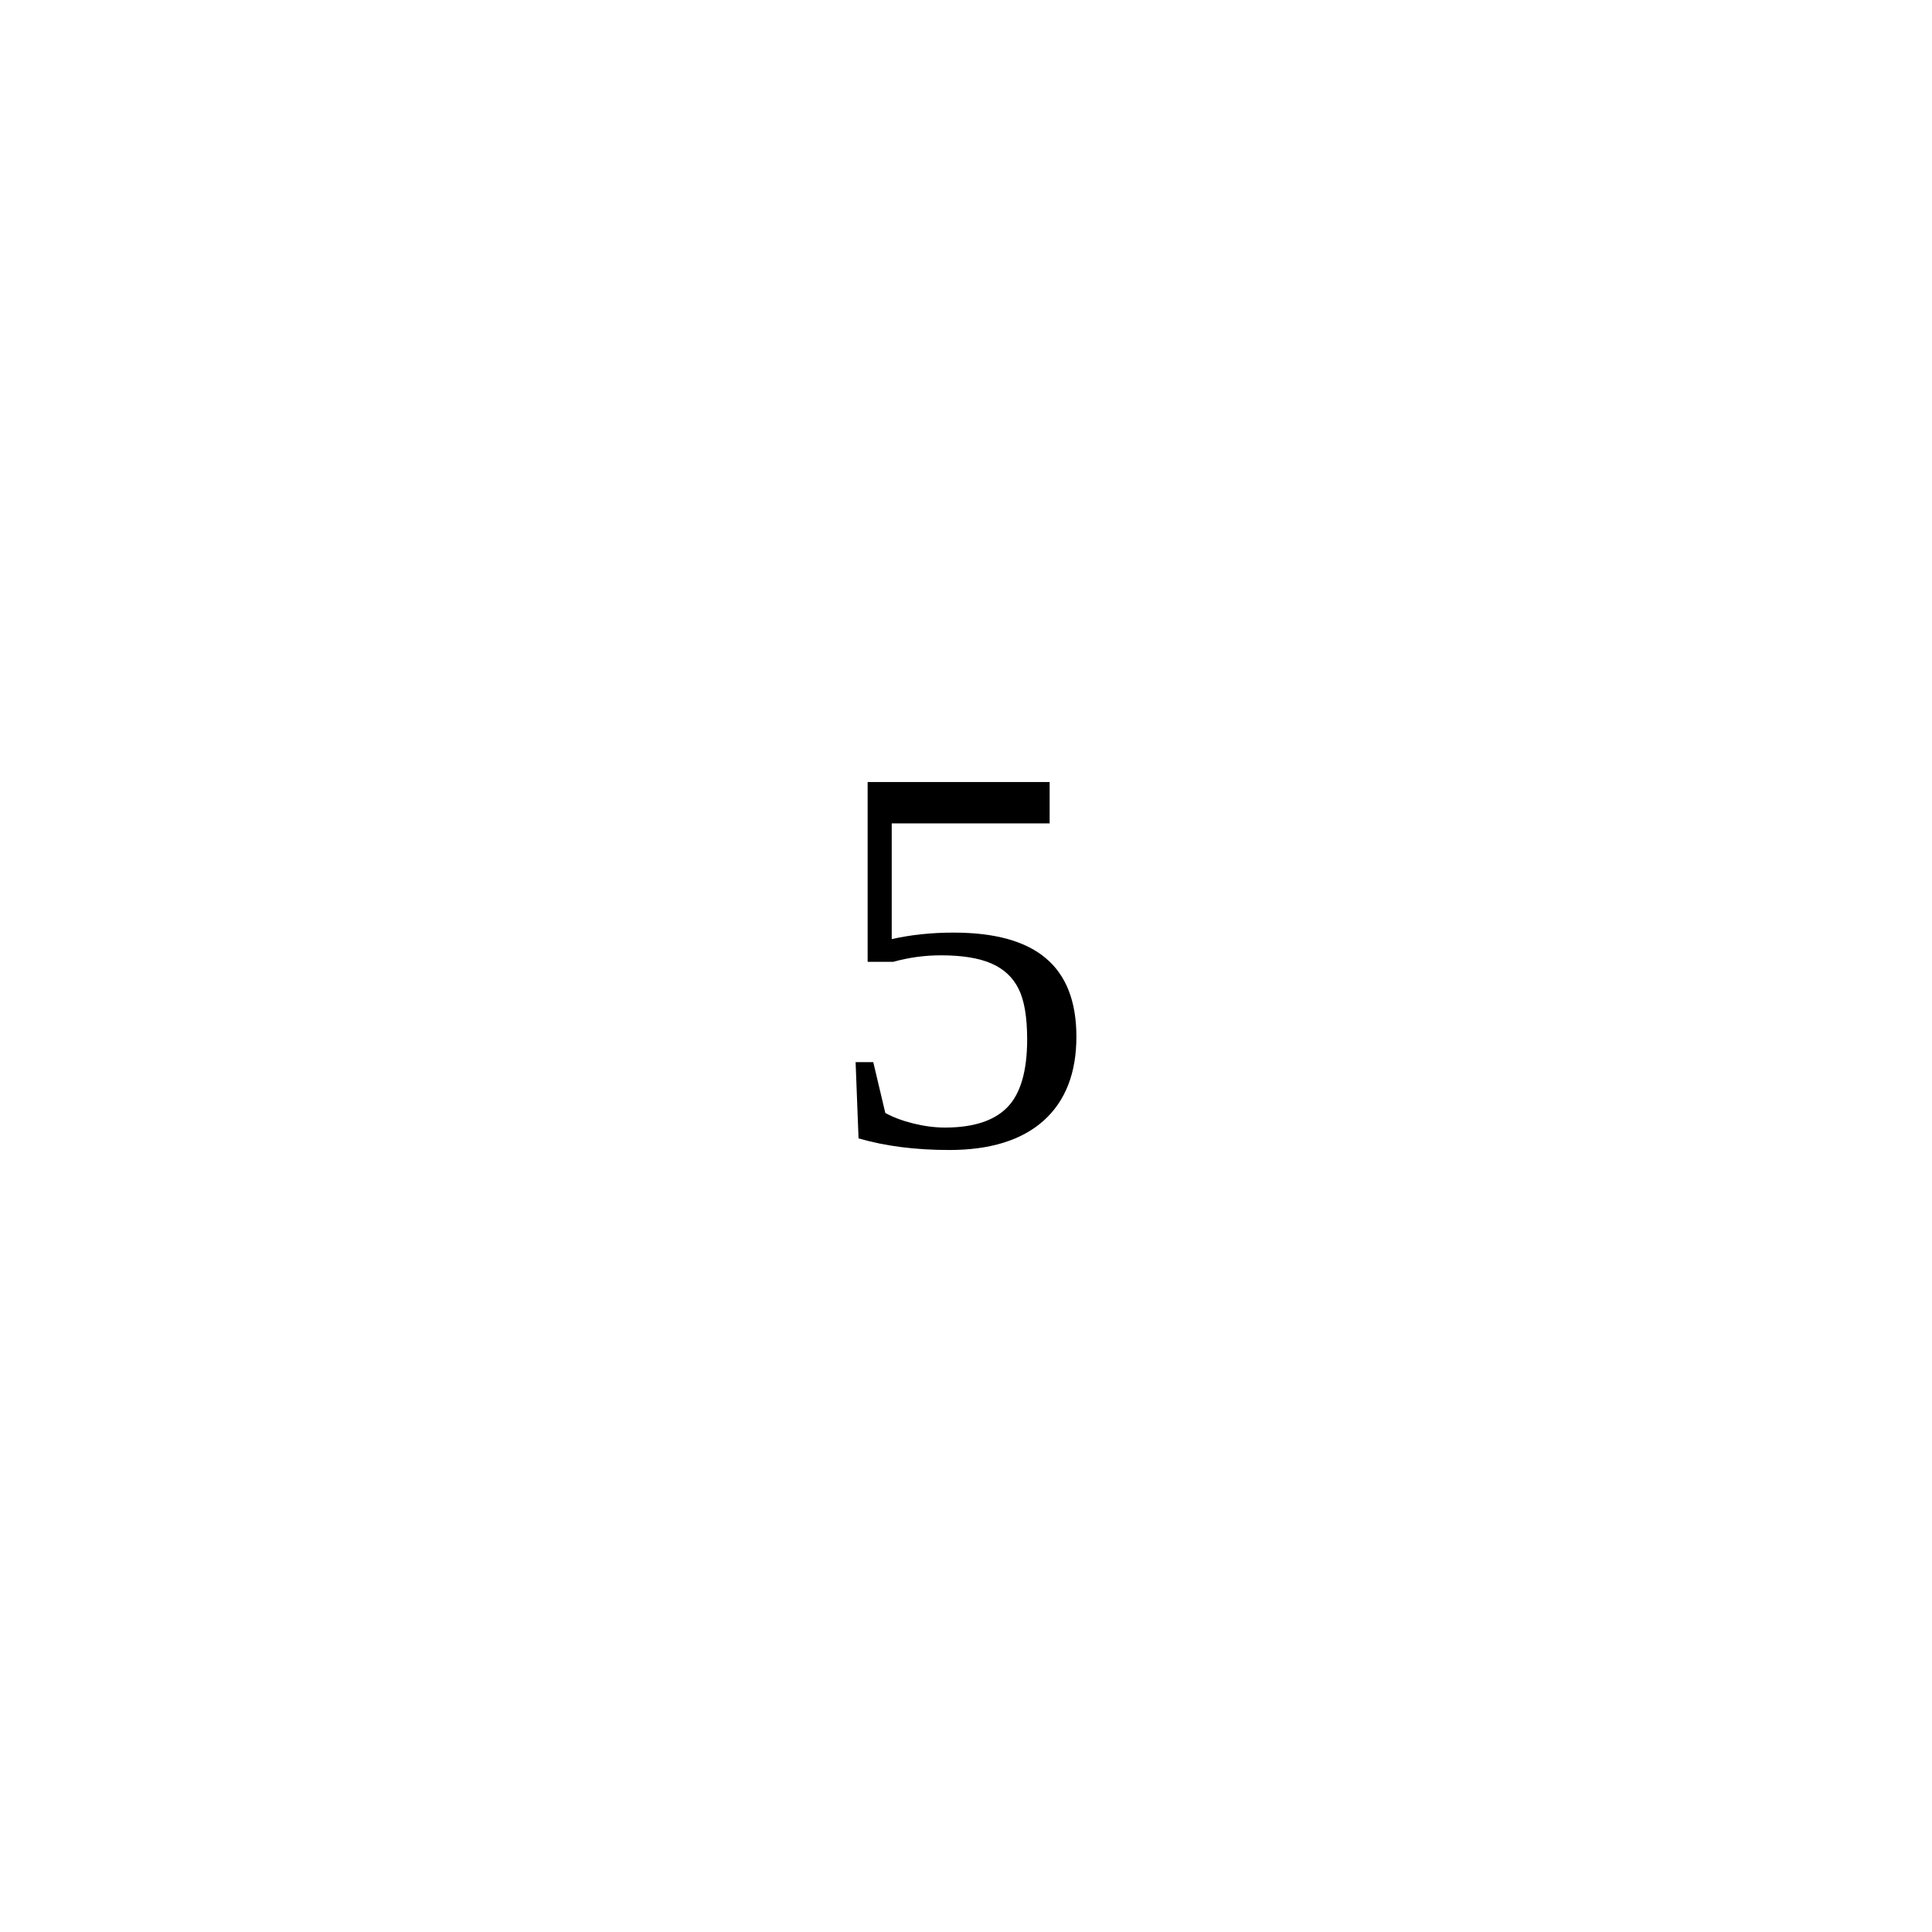
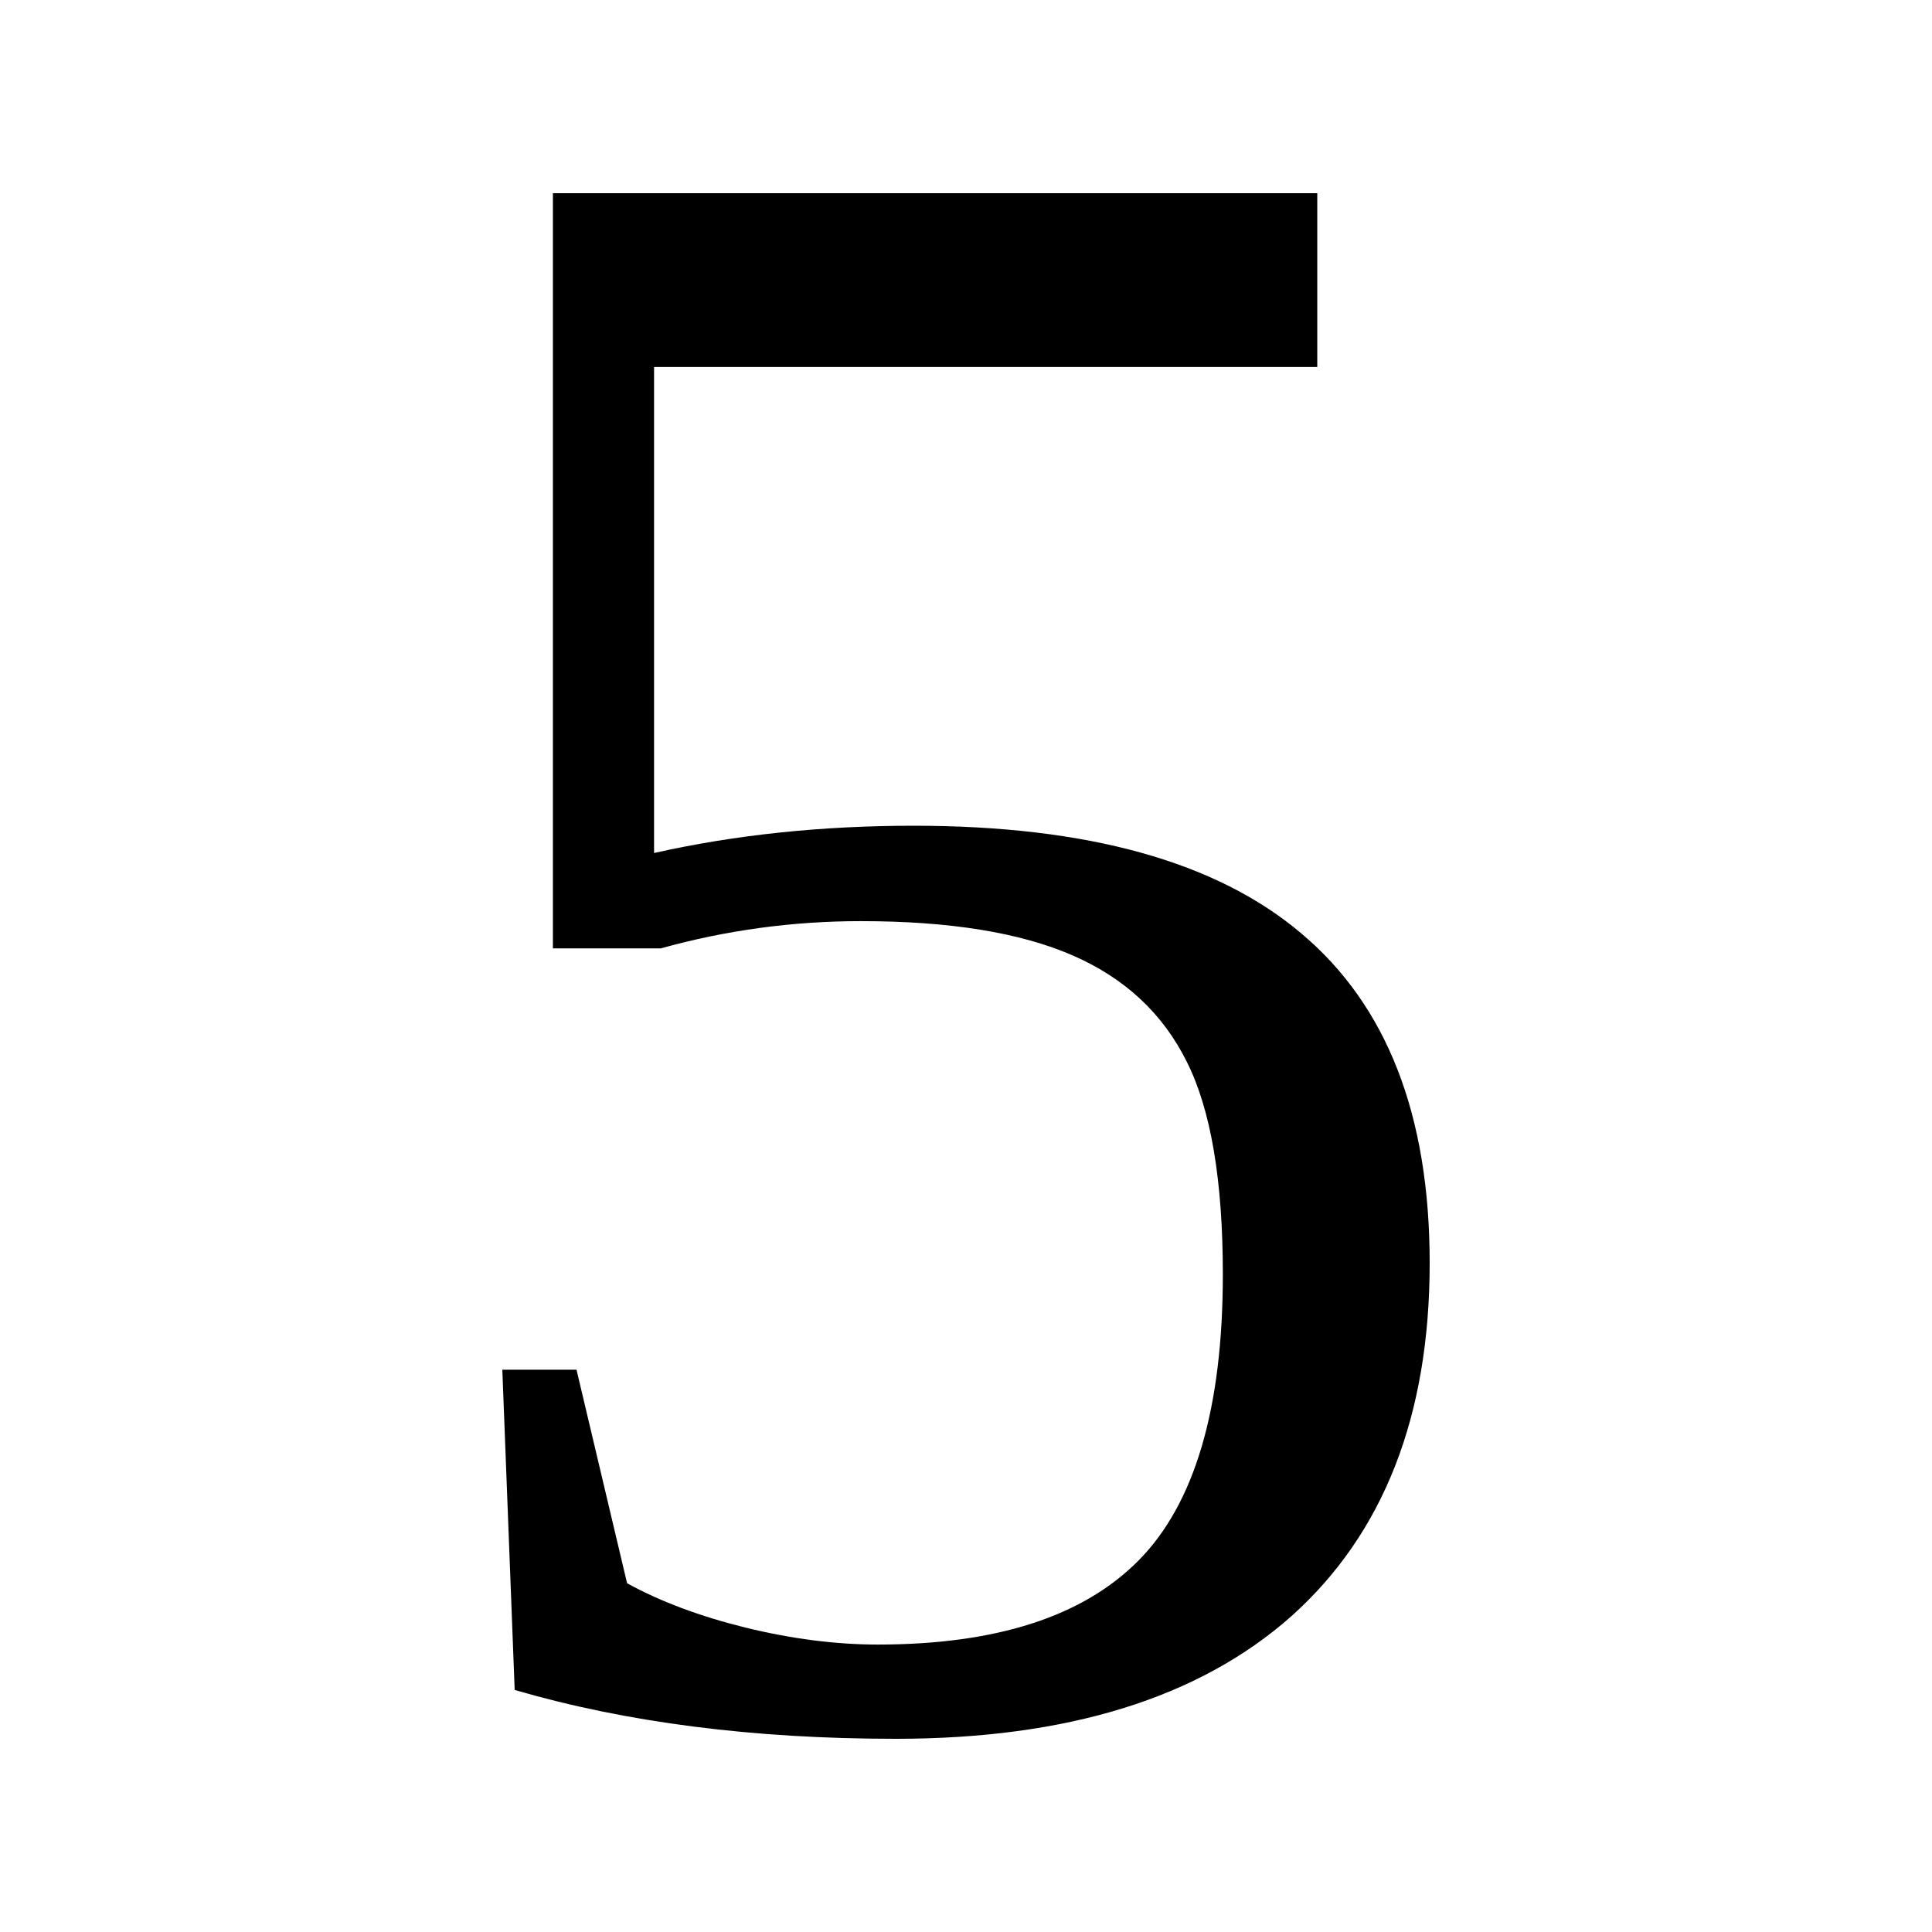
- <svg xmlns="http://www.w3.org/2000/svg" width="210" height="210" viewBox="0 0 210 210" fill="none">
-   <path d="M103.647 101.37C108.147 101.37 111.492 102.301 113.684 104.162C115.895 106.024 117 108.865 117 112.686C117 116.643 115.807 119.69 113.422 121.826C111.036 123.942 107.623 125 103.182 125C99.497 125 96.21 124.579 93.32 123.736L93 115.448H94.92L96.229 120.974C97.082 121.444 98.101 121.826 99.284 122.12C100.486 122.414 101.63 122.561 102.716 122.561C105.781 122.561 108.03 121.836 109.465 120.386C110.92 118.916 111.647 116.447 111.647 112.979C111.647 110.55 111.337 108.718 110.716 107.483C110.096 106.229 109.107 105.309 107.749 104.721C106.392 104.133 104.568 103.839 102.28 103.839C100.515 103.839 98.789 104.074 97.102 104.544H94.309V85H114.091V89.497H96.927V102.076C99.022 101.605 101.262 101.37 103.647 101.37Z" fill="black" />
+ <svg xmlns="http://www.w3.org/2000/svg" width="50" height="50" viewBox="0 0 50 50" fill="none">
+   <path d="M23.647 21.37C28.147 21.37 31.492 22.301 33.684 24.162C35.895 26.024 37 28.865 37 32.685C37 36.643 35.807 39.69 33.422 41.826C31.036 43.942 27.623 45 23.182 45C19.497 45 16.21 44.579 13.32 43.736L13 35.448H14.92L16.229 40.974C17.082 41.444 18.101 41.826 19.284 42.12C20.486 42.414 21.63 42.561 22.716 42.561C25.781 42.561 28.03 41.836 29.465 40.386C30.92 38.916 31.647 36.447 31.647 32.979C31.647 30.55 31.337 28.718 30.716 27.483C30.096 26.23 29.107 25.309 27.749 24.721C26.392 24.133 24.569 23.839 22.28 23.839C20.515 23.839 18.789 24.074 17.102 24.544H14.309V5H34.091V9.497H16.927V22.076C19.022 21.605 21.262 21.37 23.647 21.37Z" fill="black" />
</svg>
